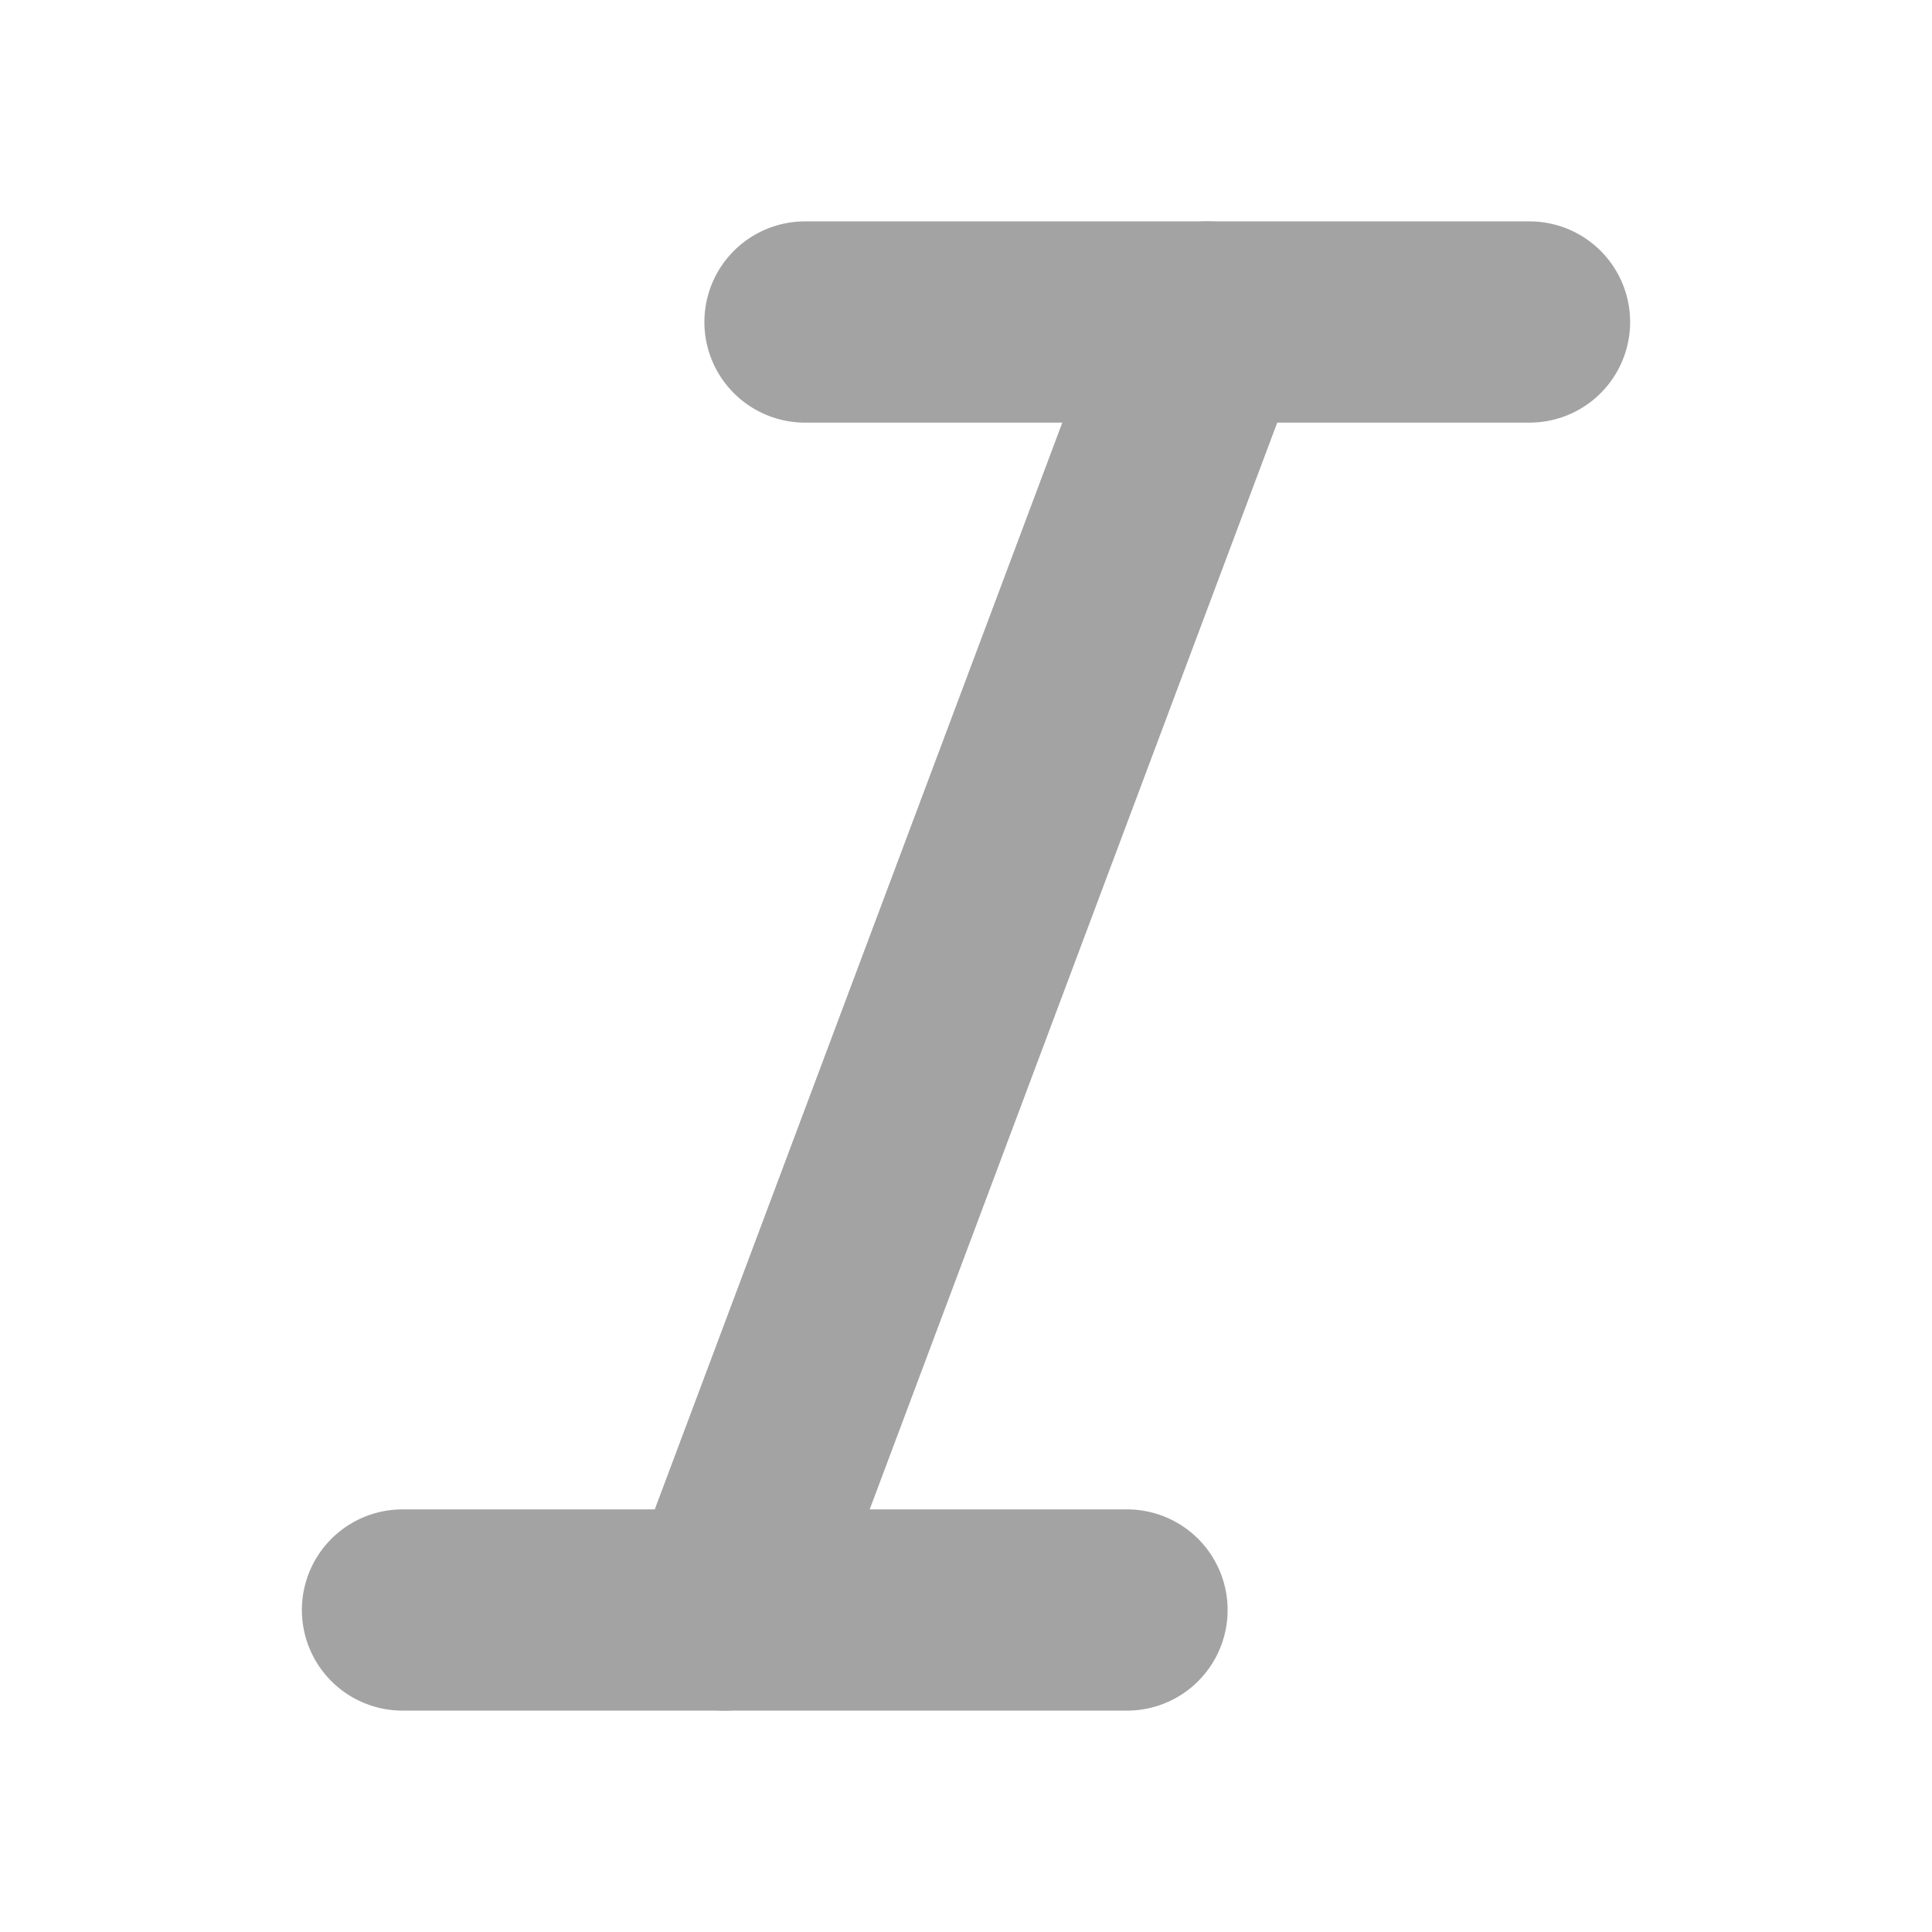
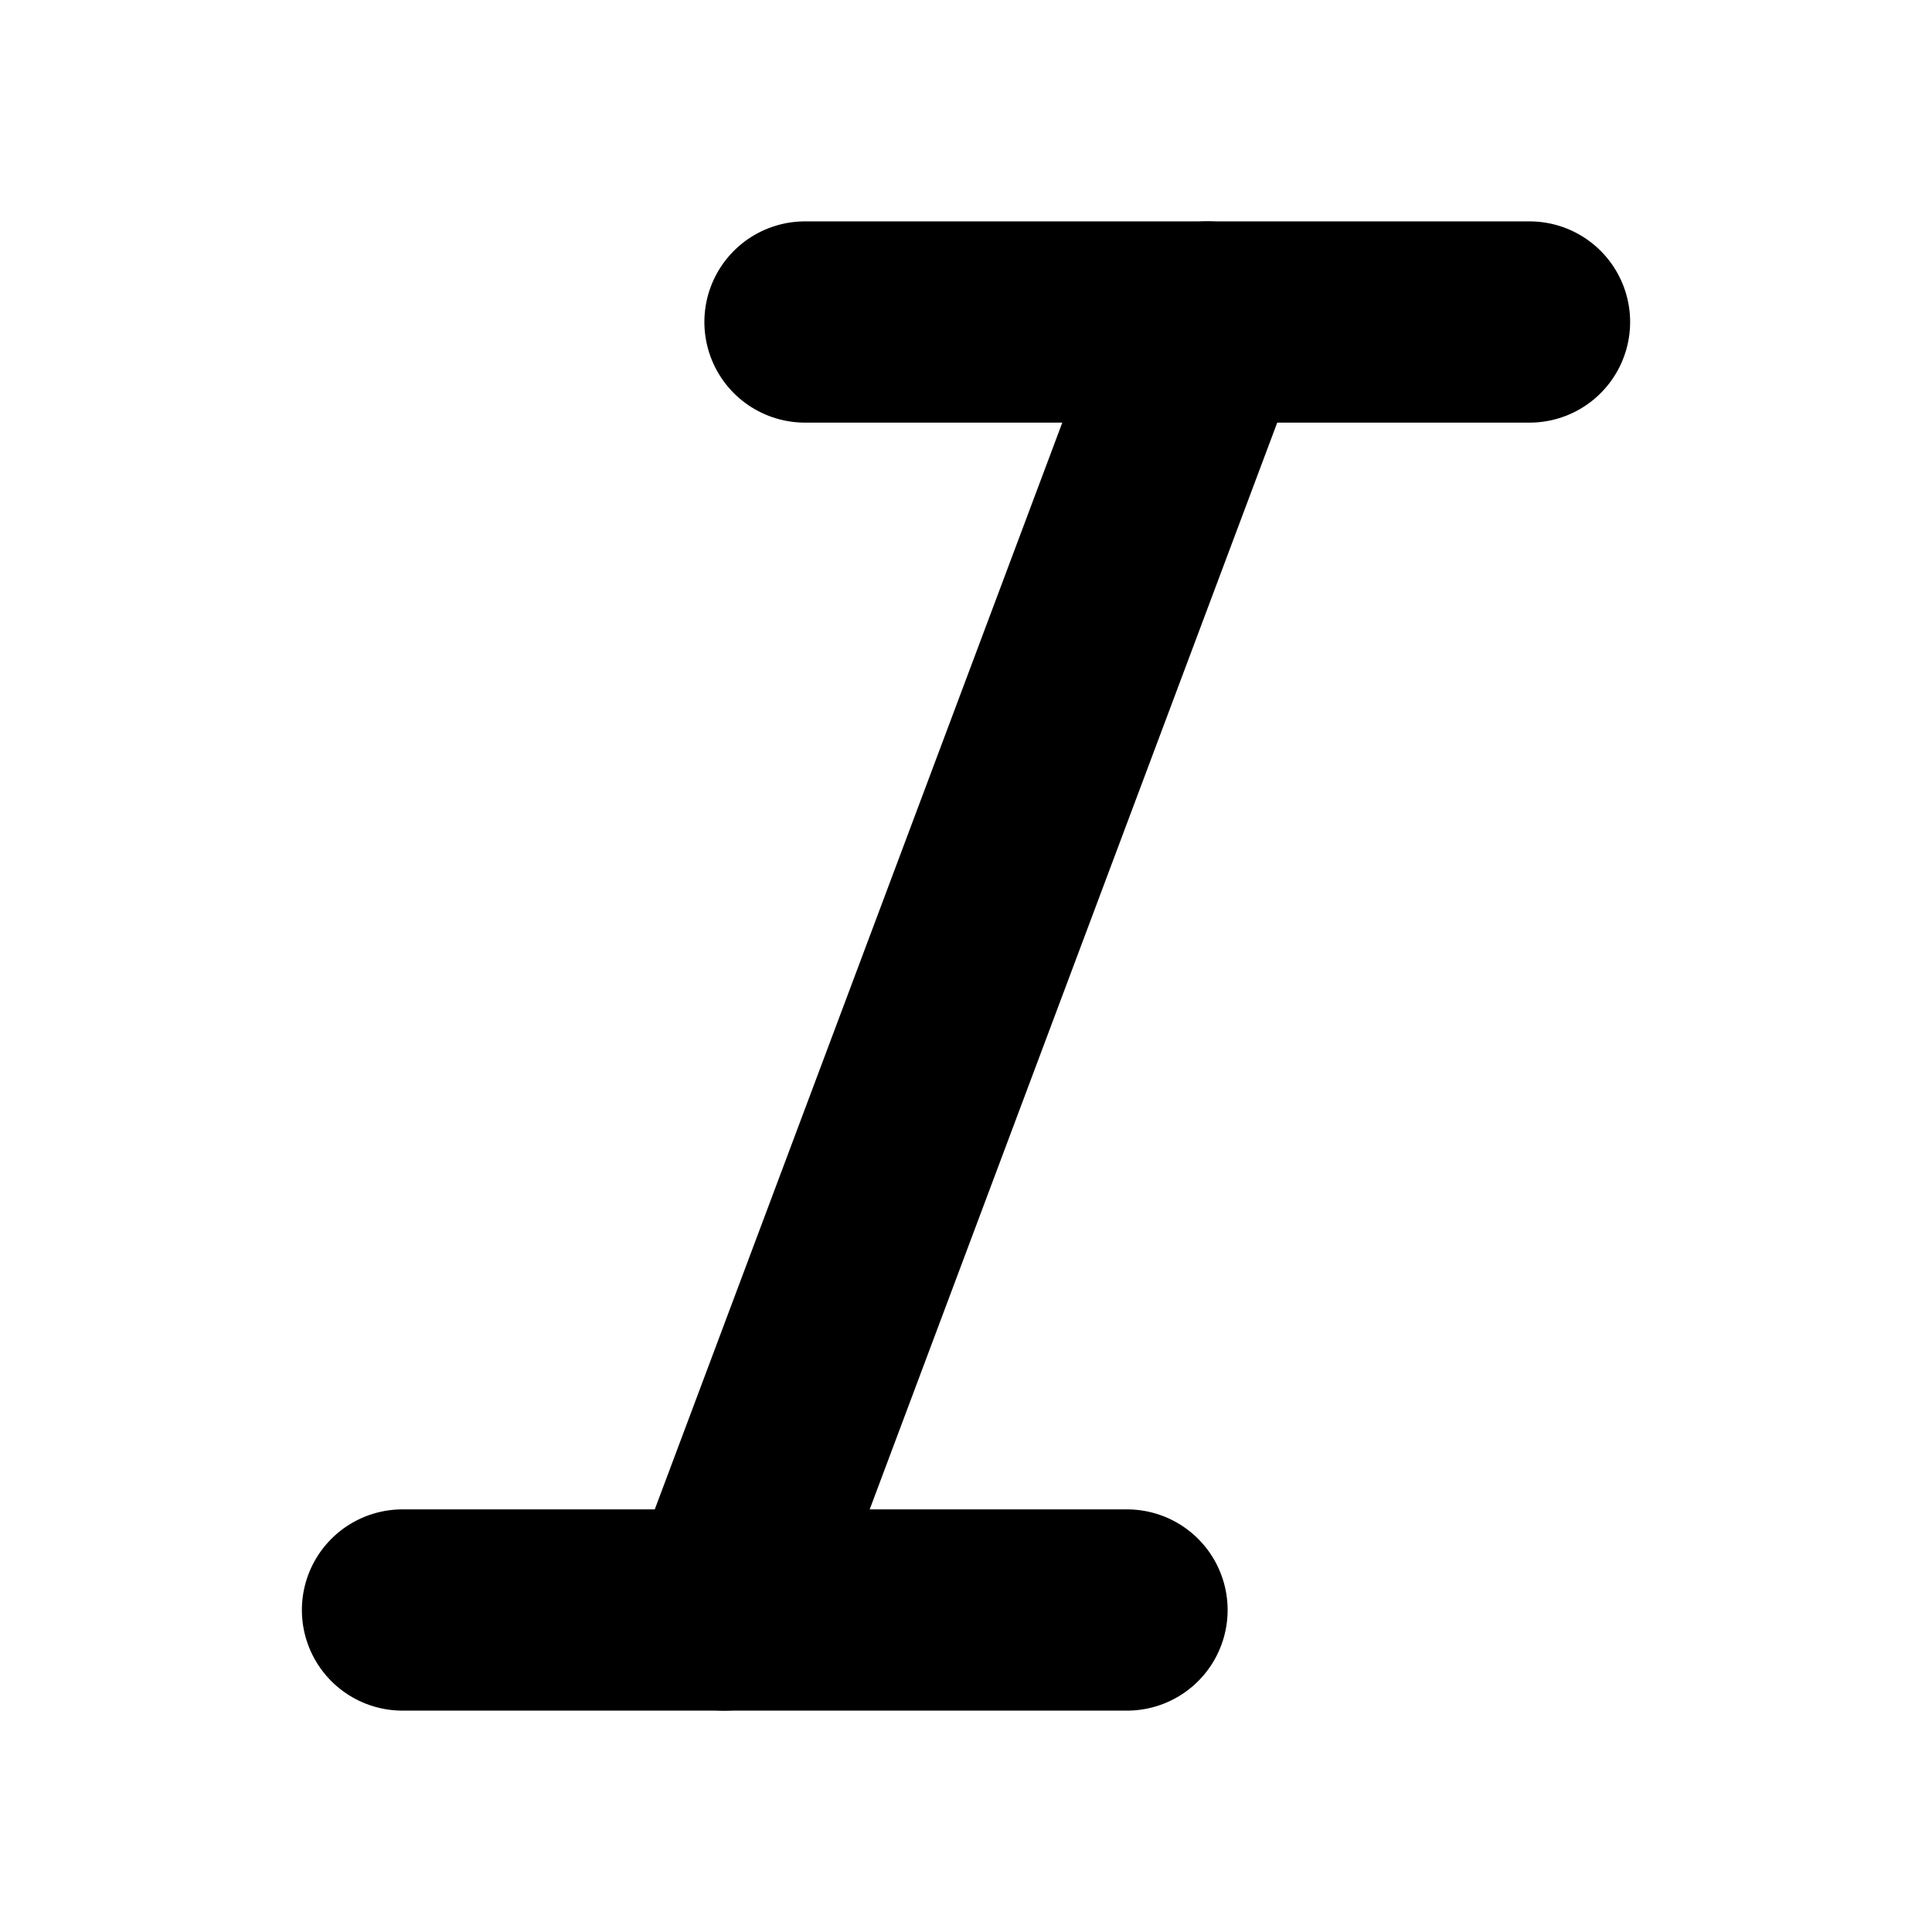
<svg xmlns="http://www.w3.org/2000/svg" width="24" height="24" viewBox="0 0 24 24" fill="none" stroke="currentColor" stroke-width="2.5" stroke-linecap="round" stroke-linejoin="round" class="w-4 h-4">
-   <line x1="19" x2="10" y1="4" y2="4" stroke="#A3A3A3" fill="none" stroke-width="2.5px" />
-   <line x1="14" x2="5" y1="20" y2="20" stroke="#A3A3A3" fill="none" stroke-width="2.5px" />
-   <line x1="15" x2="9" y1="4" y2="20" stroke="#A3A3A3" fill="none" stroke-width="2.5px" />
+   <line x1="19" x2="10" y1="4" y2="4" stroke="currentColor" fill="none" stroke-width="2.5px" />
+   <line x1="14" x2="5" y1="20" y2="20" stroke="currentColor" fill="none" stroke-width="2.5px" />
+   <line x1="15" x2="9" y1="4" y2="20" stroke="currentColor" fill="none" stroke-width="2.5px" />
</svg>
